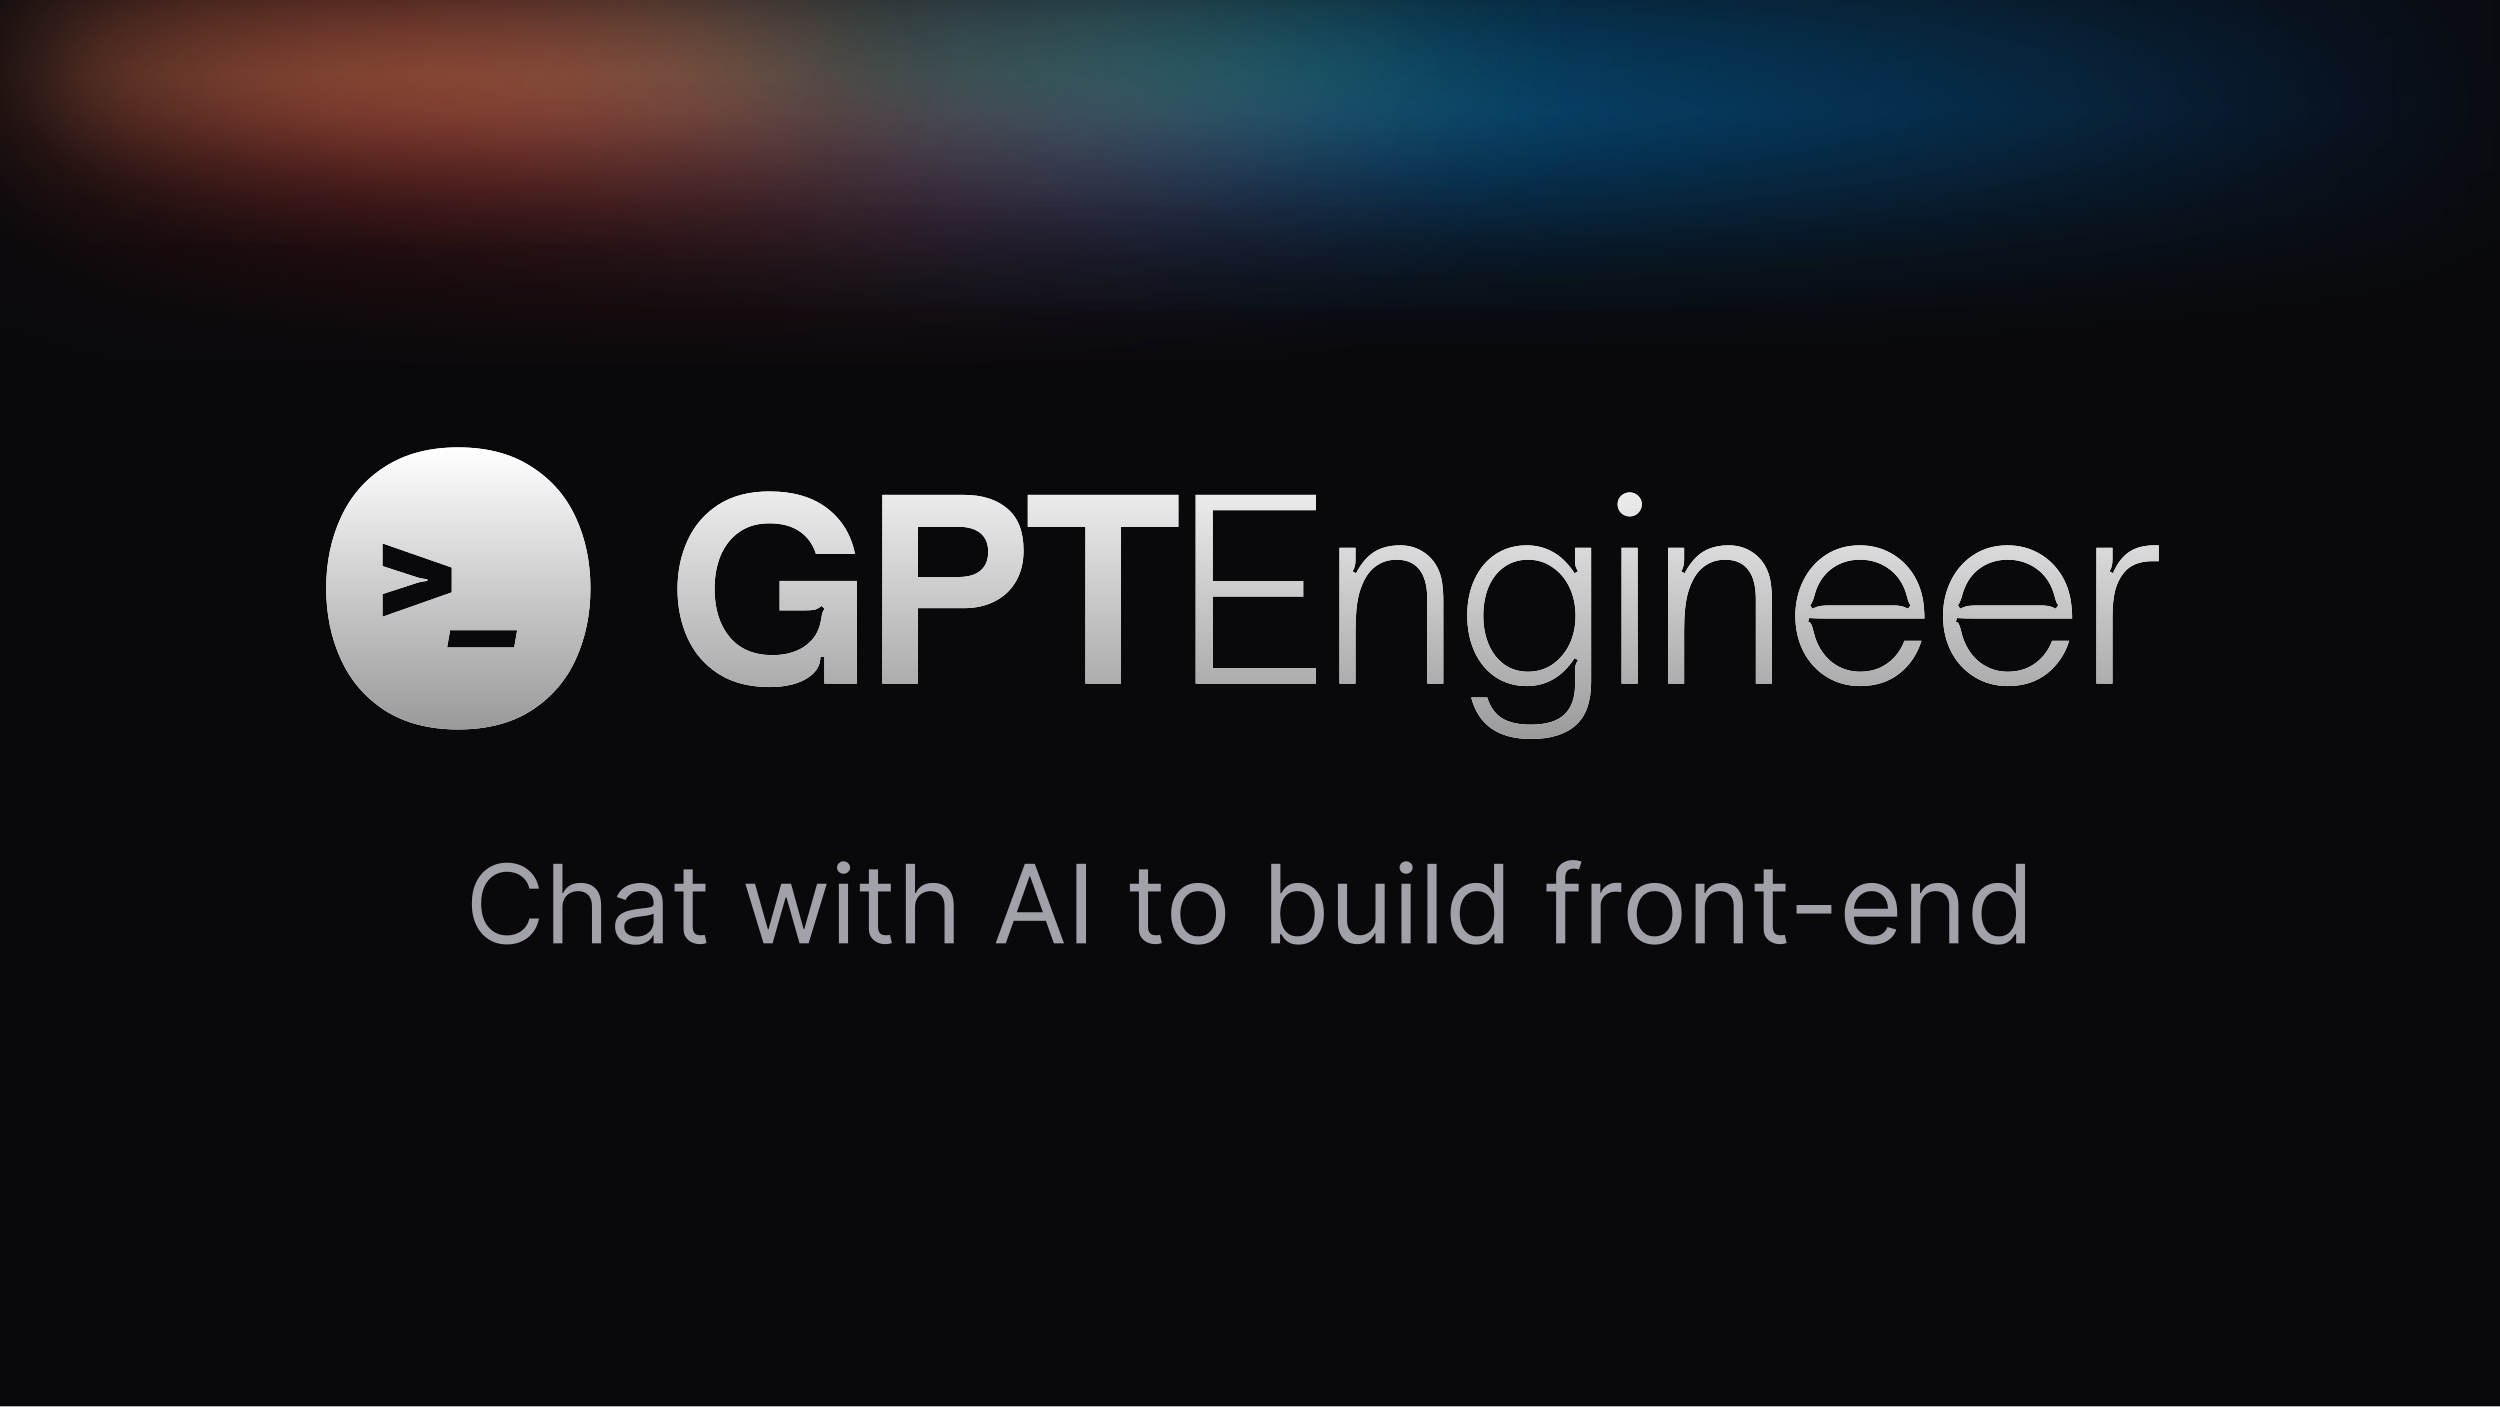
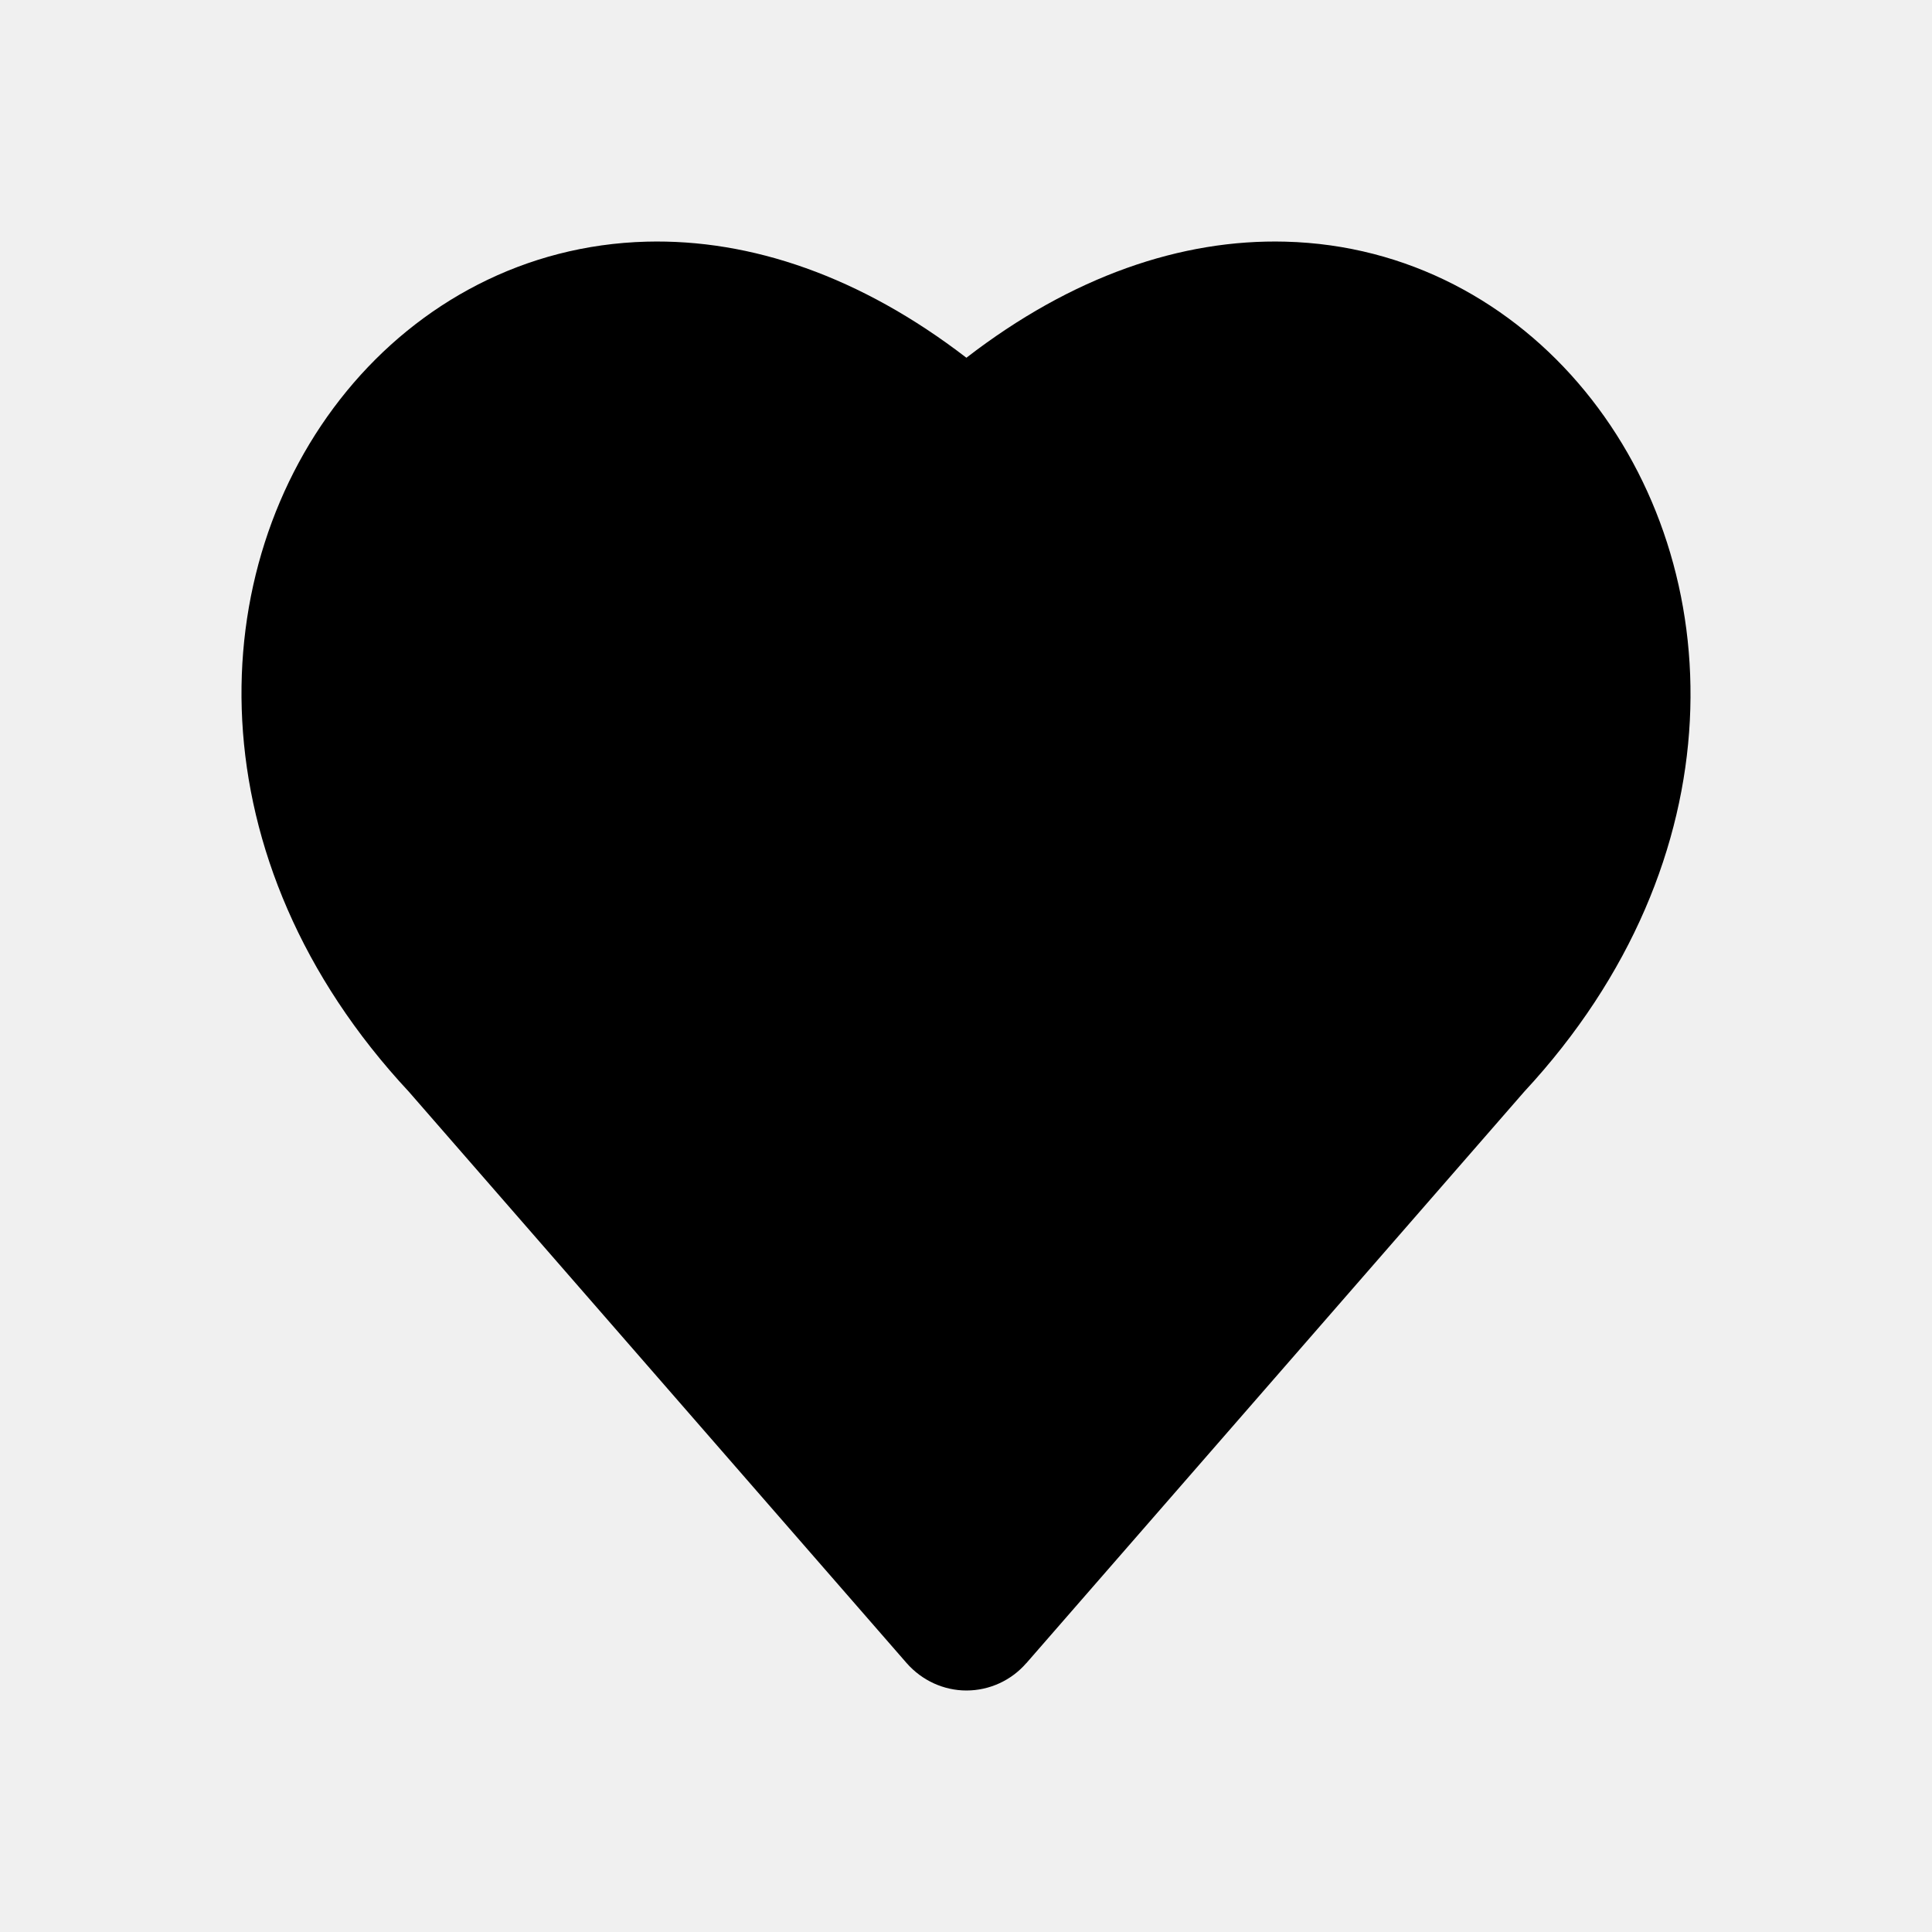
- <svg xmlns="http://www.w3.org/2000/svg" width="1280" height="720" viewBox="0 0 1280 720" fill="none">
-   <g clip-path="url(#clip0_4409_16219)">
-     <rect width="1280" height="720" fill="#09090B" />
-     <g filter="url(#filter0_f_4409_16219)">
-       <ellipse cx="455.561" cy="37.005" rx="455.561" ry="37.005" transform="matrix(-0.998228 0.059511 -0.696025 -0.718017 1354.18 18.4199)" fill="#0057FF" />
-     </g>
-     <g filter="url(#filter1_f_4409_16219)">
-       <ellipse cx="530.773" cy="54.283" rx="530.773" ry="54.283" transform="matrix(-0.999109 0.0421997 -0.566127 -0.824318 1373 8.74773)" fill="#00FFFF" />
-     </g>
-     <g filter="url(#filter2_f_4409_16219)">
-       <ellipse cx="355.742" cy="4.188" rx="347.533" ry="60.76" transform="rotate(-180 355.742 4.18822)" fill="#EC3039" />
-     </g>
-     <g filter="url(#filter3_f_4409_16219)">
-       <ellipse cx="338.004" cy="122.468" rx="338.004" ry="122.468" transform="matrix(-0.991029 -0.133651 0.909857 -0.414922 652.636 51.9789)" fill="#00ED97" />
-     </g>
-     <g filter="url(#filter4_f_4409_16219)">
-       <ellipse cx="232.93" cy="65.59" rx="232.93" ry="65.59" transform="matrix(-0.997852 -0.0655043 0.729769 -0.683694 371.106 55.4786)" fill="#FFA467" />
-     </g>
-     <path d="M393.974 351.773C383.59 351.773 374.853 349.493 367.762 344.935C360.755 340.376 355.521 334.298 352.06 326.701C348.599 319.103 346.869 310.746 346.869 301.629C346.869 292.512 348.599 284.196 352.06 276.683C355.521 269.086 360.755 263.008 367.762 258.449C374.853 253.89 383.59 251.611 393.974 251.611C406.13 251.611 415.965 254.481 423.478 260.222C430.991 265.962 435.761 273.771 437.787 283.648H417.78C416.176 278.583 413.348 274.699 409.296 271.998C405.328 269.297 400.178 267.946 393.847 267.946C387.853 267.946 382.746 269.423 378.525 272.378C374.389 275.248 371.223 279.216 369.028 284.281C366.918 289.346 365.863 295.086 365.863 301.502C365.863 311.632 368.395 319.821 373.46 326.068C378.61 332.314 385.954 335.438 395.493 335.438C401.318 335.438 406.299 334.256 410.435 331.892C414.656 329.444 417.569 326.11 419.172 321.889C419.763 320.369 420.228 318.554 420.565 316.444C420.819 314.165 421.367 312.603 422.211 311.759L420.692 310.239C419.51 311.168 418.37 311.801 417.273 312.139C416.176 312.392 414.529 312.519 412.335 312.519H399.165V297.45H438.673V350H422.085V336.198H420.059C420.059 340.503 418.075 344.006 414.107 346.708C409.211 350.084 402.5 351.773 393.974 351.773ZM451.758 350V253.384H493.418C502.873 253.384 510.344 255.748 515.831 260.475C521.318 265.118 524.062 272.251 524.062 281.875C524.062 287.953 522.753 293.229 520.136 297.703C517.604 302.093 514.016 305.47 509.373 307.833C504.815 310.197 499.496 311.379 493.418 311.379H469.992V350H451.758ZM490.886 295.424C495.782 295.424 499.496 294.327 502.029 292.132C504.646 289.937 505.954 286.729 505.954 282.508C505.954 278.372 504.646 275.206 502.029 273.011C499.412 270.816 495.697 269.719 490.886 269.719H469.992V295.424H490.886ZM573.955 350H555.72V269.719H526.216V253.384H603.332V269.719H573.955V350ZM673.722 350H612.181V253.384H673.722V261.235H620.918V297.577H667.264V305.427H620.918V342.149H673.722V350ZM685.799 350V280.482H694.029V286.56C694.029 287.911 693.903 289.008 693.649 289.852C693.481 290.697 693.101 291.583 692.51 292.512L694.283 293.525C696.9 288.544 699.981 284.914 703.526 282.635C707.156 280.355 711.588 279.216 716.822 279.216C721.043 279.216 724.757 280.187 727.965 282.128C731.173 283.985 733.706 286.56 735.563 289.852C736.998 292.469 737.927 295.255 738.349 298.21C738.771 301.08 738.982 304.119 738.982 307.327V350H730.751V306.947C730.751 300.953 729.738 296.31 727.712 293.018C725.095 288.713 720.874 286.56 715.049 286.56C709.731 286.56 705.299 288.459 701.754 292.258C699.221 295.128 697.279 298.969 695.929 303.781C694.662 308.509 694.029 314.756 694.029 322.522V350H685.799ZM783.886 378.364C767.171 378.364 756.956 371.273 753.242 357.091H761.473C762.908 361.818 765.356 365.322 768.817 367.601C772.363 369.88 777.343 371.02 783.759 371.02C791.61 371.02 797.35 369.289 800.98 365.828C804.61 362.367 806.425 357.26 806.425 350.507V343.922C806.425 342.571 806.51 341.474 806.679 340.63C806.932 339.785 807.354 338.899 807.945 337.97L806.172 336.957C800.01 346.497 791.821 351.266 781.606 351.266C775.697 351.266 770.421 349.747 765.778 346.708C761.135 343.584 757.547 339.279 755.015 333.792C752.482 328.305 751.216 322.058 751.216 315.051C751.216 308.129 752.482 301.966 755.015 296.564C757.547 291.076 761.135 286.813 765.778 283.774C770.421 280.735 775.697 279.216 781.606 279.216C791.821 279.216 800.01 283.985 806.172 293.525L807.945 292.512C807.354 291.583 806.932 290.697 806.679 289.852C806.51 289.008 806.425 287.911 806.425 286.56V280.482H814.656V349.114C814.656 359.328 811.997 366.757 806.679 371.4C801.445 376.043 793.847 378.364 783.886 378.364ZM782.366 343.922C787.009 343.922 791.146 342.698 794.776 340.25C798.49 337.717 801.402 334.298 803.513 329.993C805.623 325.603 806.679 320.707 806.679 315.304C806.679 309.902 805.623 305.005 803.513 300.616C801.402 296.226 798.49 292.807 794.776 290.359C791.146 287.826 787.009 286.56 782.366 286.56C777.639 286.56 773.545 287.826 770.083 290.359C766.622 292.807 763.963 296.226 762.106 300.616C760.333 304.921 759.447 309.817 759.447 315.304C759.447 320.707 760.375 325.603 762.233 329.993C764.09 334.298 766.749 337.717 770.21 340.25C773.671 342.698 777.723 343.922 782.366 343.922ZM838.471 350H830.24V280.482H838.471V350ZM834.419 264.4C832.73 264.4 831.253 263.809 829.987 262.628C828.805 261.361 828.214 259.884 828.214 258.196C828.214 256.507 828.805 255.072 829.987 253.89C831.253 252.709 832.73 252.118 834.419 252.118C836.107 252.118 837.542 252.709 838.724 253.89C839.99 255.072 840.623 256.507 840.623 258.196C840.623 259.884 839.99 261.361 838.724 262.628C837.542 263.809 836.107 264.4 834.419 264.4ZM854.044 350V280.482H862.275V286.56C862.275 287.911 862.148 289.008 861.895 289.852C861.726 290.697 861.346 291.583 860.755 292.512L862.528 293.525C865.145 288.544 868.226 284.914 871.771 282.635C875.401 280.355 879.833 279.216 885.067 279.216C889.288 279.216 893.003 280.187 896.21 282.128C899.418 283.985 901.951 286.56 903.808 289.852C905.243 292.469 906.172 295.255 906.594 298.21C907.016 301.08 907.227 304.119 907.227 307.327V350H898.996V306.947C898.996 300.953 897.983 296.31 895.957 293.018C893.34 288.713 889.119 286.56 883.295 286.56C877.976 286.56 873.544 288.459 869.999 292.258C867.466 295.128 865.525 298.969 864.174 303.781C862.908 308.509 862.275 314.756 862.275 322.522V350H854.044ZM952.384 351.266C946.053 351.266 940.355 349.705 935.29 346.581C930.224 343.458 926.257 339.152 923.387 333.665C920.601 328.178 919.208 322.058 919.208 315.304C919.208 308.804 920.559 302.81 923.26 297.323C925.961 291.836 929.802 287.446 934.783 284.154C939.848 280.862 945.673 279.216 952.258 279.216C958.082 279.216 963.401 280.566 968.212 283.268C973.109 285.969 977.076 289.852 980.115 294.917C983.154 299.982 984.843 305.976 985.18 312.898C985.265 313.658 985.307 314.924 985.307 316.697H936.682C931.871 316.697 928.409 316.613 926.299 316.444L925.793 318.343C926.552 318.512 927.059 318.934 927.312 319.61C927.65 320.201 927.987 321.171 928.325 322.522C928.747 324.295 929.085 325.561 929.338 326.321C931.195 331.808 934.15 336.113 938.202 339.237C942.338 342.36 947.066 343.922 952.384 343.922C957.871 343.922 962.599 342.445 966.566 339.49C970.534 336.535 973.362 332.737 975.05 328.094H983.788C981.677 334.931 977.92 340.503 972.518 344.808C967.115 349.114 960.404 351.266 952.384 351.266ZM927.945 311.632C929.634 310.872 931.069 310.408 932.25 310.239C933.517 310.07 934.994 309.986 936.682 309.986H968.972C970.492 309.986 971.8 310.07 972.898 310.239C973.995 310.408 975.346 310.872 976.95 311.632L978.216 309.859C977.541 309.184 976.992 307.918 976.57 306.061C975.979 303.95 975.472 302.388 975.05 301.375C973.109 296.732 970.112 293.102 966.06 290.486C962.008 287.869 957.449 286.56 952.384 286.56C947.319 286.56 942.845 287.826 938.962 290.359C935.163 292.807 932.293 296.31 930.351 300.869C929.845 301.966 929.296 303.655 928.705 305.934C928.452 306.778 928.156 307.538 927.819 308.213C927.565 308.889 927.228 309.437 926.806 309.859L927.945 311.632ZM1028 351.266C1021.67 351.266 1015.97 349.705 1010.91 346.581C1005.84 343.458 1001.88 339.152 999.006 333.665C996.221 328.178 994.828 322.058 994.828 315.304C994.828 308.804 996.178 302.81 998.88 297.323C1001.58 291.836 1005.42 287.446 1010.4 284.154C1015.47 280.862 1021.29 279.216 1027.88 279.216C1033.7 279.216 1039.02 280.566 1043.83 283.268C1048.73 285.969 1052.7 289.852 1055.74 294.917C1058.77 299.982 1060.46 305.976 1060.8 312.898C1060.88 313.658 1060.93 314.924 1060.93 316.697H1012.3C1007.49 316.697 1004.03 316.613 1001.92 316.444L1001.41 318.343C1002.17 318.512 1002.68 318.934 1002.93 319.61C1003.27 320.201 1003.61 321.171 1003.94 322.522C1004.37 324.295 1004.7 325.561 1004.96 326.321C1006.82 331.808 1009.77 336.113 1013.82 339.237C1017.96 342.36 1022.69 343.922 1028 343.922C1033.49 343.922 1038.22 342.445 1042.19 339.49C1046.15 336.535 1048.98 332.737 1050.67 328.094H1059.41C1057.3 334.931 1053.54 340.503 1048.14 344.808C1042.73 349.114 1036.02 351.266 1028 351.266ZM1003.57 311.632C1005.25 310.872 1006.69 310.408 1007.87 310.239C1009.14 310.07 1010.61 309.986 1012.3 309.986H1044.59C1046.11 309.986 1047.42 310.07 1048.52 310.239C1049.61 310.408 1050.97 310.872 1052.57 311.632L1053.84 309.859C1053.16 309.184 1052.61 307.918 1052.19 306.061C1051.6 303.95 1051.09 302.388 1050.67 301.375C1048.73 296.732 1045.73 293.102 1041.68 290.486C1037.63 287.869 1033.07 286.56 1028 286.56C1022.94 286.56 1018.46 287.826 1014.58 290.359C1010.78 292.807 1007.91 296.31 1005.97 300.869C1005.46 301.966 1004.92 303.655 1004.32 305.934C1004.07 306.778 1003.78 307.538 1003.44 308.213C1003.19 308.889 1002.85 309.437 1002.43 309.859L1003.57 311.632ZM1073.36 350V280.482H1081.59V286.56C1081.59 287.911 1081.46 289.008 1081.21 289.852C1081.04 290.697 1080.66 291.583 1080.07 292.512L1081.84 293.525C1083.95 288.544 1086.7 284.914 1090.07 282.635C1093.45 280.355 1097.76 279.216 1102.99 279.216H1105.27V287.32H1102.1C1095.44 287.32 1090.5 289.346 1087.29 293.398C1085.26 295.93 1083.79 299.012 1082.86 302.642C1082.01 306.272 1081.59 310.746 1081.59 316.064V350H1073.36Z" fill="white" />
-     <path d="M393.974 351.773C383.59 351.773 374.853 349.493 367.762 344.935C360.755 340.376 355.521 334.298 352.06 326.701C348.599 319.103 346.869 310.746 346.869 301.629C346.869 292.512 348.599 284.196 352.06 276.683C355.521 269.086 360.755 263.008 367.762 258.449C374.853 253.89 383.59 251.611 393.974 251.611C406.13 251.611 415.965 254.481 423.478 260.222C430.991 265.962 435.761 273.771 437.787 283.648H417.78C416.176 278.583 413.348 274.699 409.296 271.998C405.328 269.297 400.178 267.946 393.847 267.946C387.853 267.946 382.746 269.423 378.525 272.378C374.389 275.248 371.223 279.216 369.028 284.281C366.918 289.346 365.863 295.086 365.863 301.502C365.863 311.632 368.395 319.821 373.46 326.068C378.61 332.314 385.954 335.438 395.493 335.438C401.318 335.438 406.299 334.256 410.435 331.892C414.656 329.444 417.569 326.11 419.172 321.889C419.763 320.369 420.228 318.554 420.565 316.444C420.819 314.165 421.367 312.603 422.211 311.759L420.692 310.239C419.51 311.168 418.37 311.801 417.273 312.139C416.176 312.392 414.529 312.519 412.335 312.519H399.165V297.45H438.673V350H422.085V336.198H420.059C420.059 340.503 418.075 344.006 414.107 346.708C409.211 350.084 402.5 351.773 393.974 351.773ZM451.758 350V253.384H493.418C502.873 253.384 510.344 255.748 515.831 260.475C521.318 265.118 524.062 272.251 524.062 281.875C524.062 287.953 522.753 293.229 520.136 297.703C517.604 302.093 514.016 305.47 509.373 307.833C504.815 310.197 499.496 311.379 493.418 311.379H469.992V350H451.758ZM490.886 295.424C495.782 295.424 499.496 294.327 502.029 292.132C504.646 289.937 505.954 286.729 505.954 282.508C505.954 278.372 504.646 275.206 502.029 273.011C499.412 270.816 495.697 269.719 490.886 269.719H469.992V295.424H490.886ZM573.955 350H555.72V269.719H526.216V253.384H603.332V269.719H573.955V350ZM673.722 350H612.181V253.384H673.722V261.235H620.918V297.577H667.264V305.427H620.918V342.149H673.722V350ZM685.799 350V280.482H694.029V286.56C694.029 287.911 693.903 289.008 693.649 289.852C693.481 290.697 693.101 291.583 692.51 292.512L694.283 293.525C696.9 288.544 699.981 284.914 703.526 282.635C707.156 280.355 711.588 279.216 716.822 279.216C721.043 279.216 724.757 280.187 727.965 282.128C731.173 283.985 733.706 286.56 735.563 289.852C736.998 292.469 737.927 295.255 738.349 298.21C738.771 301.08 738.982 304.119 738.982 307.327V350H730.751V306.947C730.751 300.953 729.738 296.31 727.712 293.018C725.095 288.713 720.874 286.56 715.049 286.56C709.731 286.56 705.299 288.459 701.754 292.258C699.221 295.128 697.279 298.969 695.929 303.781C694.662 308.509 694.029 314.756 694.029 322.522V350H685.799ZM783.886 378.364C767.171 378.364 756.956 371.273 753.242 357.091H761.473C762.908 361.818 765.356 365.322 768.817 367.601C772.363 369.88 777.343 371.02 783.759 371.02C791.61 371.02 797.35 369.289 800.98 365.828C804.61 362.367 806.425 357.26 806.425 350.507V343.922C806.425 342.571 806.51 341.474 806.679 340.63C806.932 339.785 807.354 338.899 807.945 337.97L806.172 336.957C800.01 346.497 791.821 351.266 781.606 351.266C775.697 351.266 770.421 349.747 765.778 346.708C761.135 343.584 757.547 339.279 755.015 333.792C752.482 328.305 751.216 322.058 751.216 315.051C751.216 308.129 752.482 301.966 755.015 296.564C757.547 291.076 761.135 286.813 765.778 283.774C770.421 280.735 775.697 279.216 781.606 279.216C791.821 279.216 800.01 283.985 806.172 293.525L807.945 292.512C807.354 291.583 806.932 290.697 806.679 289.852C806.51 289.008 806.425 287.911 806.425 286.56V280.482H814.656V349.114C814.656 359.328 811.997 366.757 806.679 371.4C801.445 376.043 793.847 378.364 783.886 378.364ZM782.366 343.922C787.009 343.922 791.146 342.698 794.776 340.25C798.49 337.717 801.402 334.298 803.513 329.993C805.623 325.603 806.679 320.707 806.679 315.304C806.679 309.902 805.623 305.005 803.513 300.616C801.402 296.226 798.49 292.807 794.776 290.359C791.146 287.826 787.009 286.56 782.366 286.56C777.639 286.56 773.545 287.826 770.083 290.359C766.622 292.807 763.963 296.226 762.106 300.616C760.333 304.921 759.447 309.817 759.447 315.304C759.447 320.707 760.375 325.603 762.233 329.993C764.09 334.298 766.749 337.717 770.21 340.25C773.671 342.698 777.723 343.922 782.366 343.922ZM838.471 350H830.24V280.482H838.471V350ZM834.419 264.4C832.73 264.4 831.253 263.809 829.987 262.628C828.805 261.361 828.214 259.884 828.214 258.196C828.214 256.507 828.805 255.072 829.987 253.89C831.253 252.709 832.73 252.118 834.419 252.118C836.107 252.118 837.542 252.709 838.724 253.89C839.99 255.072 840.623 256.507 840.623 258.196C840.623 259.884 839.99 261.361 838.724 262.628C837.542 263.809 836.107 264.4 834.419 264.4ZM854.044 350V280.482H862.275V286.56C862.275 287.911 862.148 289.008 861.895 289.852C861.726 290.697 861.346 291.583 860.755 292.512L862.528 293.525C865.145 288.544 868.226 284.914 871.771 282.635C875.401 280.355 879.833 279.216 885.067 279.216C889.288 279.216 893.003 280.187 896.21 282.128C899.418 283.985 901.951 286.56 903.808 289.852C905.243 292.469 906.172 295.255 906.594 298.21C907.016 301.08 907.227 304.119 907.227 307.327V350H898.996V306.947C898.996 300.953 897.983 296.31 895.957 293.018C893.34 288.713 889.119 286.56 883.295 286.56C877.976 286.56 873.544 288.459 869.999 292.258C867.466 295.128 865.525 298.969 864.174 303.781C862.908 308.509 862.275 314.756 862.275 322.522V350H854.044ZM952.384 351.266C946.053 351.266 940.355 349.705 935.29 346.581C930.224 343.458 926.257 339.152 923.387 333.665C920.601 328.178 919.208 322.058 919.208 315.304C919.208 308.804 920.559 302.81 923.26 297.323C925.961 291.836 929.802 287.446 934.783 284.154C939.848 280.862 945.673 279.216 952.258 279.216C958.082 279.216 963.401 280.566 968.212 283.268C973.109 285.969 977.076 289.852 980.115 294.917C983.154 299.982 984.843 305.976 985.18 312.898C985.265 313.658 985.307 314.924 985.307 316.697H936.682C931.871 316.697 928.409 316.613 926.299 316.444L925.793 318.343C926.552 318.512 927.059 318.934 927.312 319.61C927.65 320.201 927.987 321.171 928.325 322.522C928.747 324.295 929.085 325.561 929.338 326.321C931.195 331.808 934.15 336.113 938.202 339.237C942.338 342.36 947.066 343.922 952.384 343.922C957.871 343.922 962.599 342.445 966.566 339.49C970.534 336.535 973.362 332.737 975.05 328.094H983.788C981.677 334.931 977.92 340.503 972.518 344.808C967.115 349.114 960.404 351.266 952.384 351.266ZM927.945 311.632C929.634 310.872 931.069 310.408 932.25 310.239C933.517 310.07 934.994 309.986 936.682 309.986H968.972C970.492 309.986 971.8 310.07 972.898 310.239C973.995 310.408 975.346 310.872 976.95 311.632L978.216 309.859C977.541 309.184 976.992 307.918 976.57 306.061C975.979 303.95 975.472 302.388 975.05 301.375C973.109 296.732 970.112 293.102 966.06 290.486C962.008 287.869 957.449 286.56 952.384 286.56C947.319 286.56 942.845 287.826 938.962 290.359C935.163 292.807 932.293 296.31 930.351 300.869C929.845 301.966 929.296 303.655 928.705 305.934C928.452 306.778 928.156 307.538 927.819 308.213C927.565 308.889 927.228 309.437 926.806 309.859L927.945 311.632ZM1028 351.266C1021.67 351.266 1015.97 349.705 1010.91 346.581C1005.84 343.458 1001.88 339.152 999.006 333.665C996.221 328.178 994.828 322.058 994.828 315.304C994.828 308.804 996.178 302.81 998.88 297.323C1001.58 291.836 1005.42 287.446 1010.4 284.154C1015.47 280.862 1021.29 279.216 1027.88 279.216C1033.7 279.216 1039.02 280.566 1043.83 283.268C1048.73 285.969 1052.7 289.852 1055.74 294.917C1058.77 299.982 1060.46 305.976 1060.8 312.898C1060.88 313.658 1060.93 314.924 1060.93 316.697H1012.3C1007.49 316.697 1004.03 316.613 1001.92 316.444L1001.41 318.343C1002.17 318.512 1002.68 318.934 1002.93 319.61C1003.27 320.201 1003.61 321.171 1003.94 322.522C1004.37 324.295 1004.7 325.561 1004.96 326.321C1006.82 331.808 1009.77 336.113 1013.82 339.237C1017.96 342.36 1022.69 343.922 1028 343.922C1033.49 343.922 1038.22 342.445 1042.19 339.49C1046.15 336.535 1048.98 332.737 1050.67 328.094H1059.41C1057.3 334.931 1053.54 340.503 1048.14 344.808C1042.73 349.114 1036.02 351.266 1028 351.266ZM1003.57 311.632C1005.25 310.872 1006.69 310.408 1007.87 310.239C1009.14 310.07 1010.61 309.986 1012.3 309.986H1044.59C1046.11 309.986 1047.42 310.07 1048.52 310.239C1049.61 310.408 1050.97 310.872 1052.57 311.632L1053.84 309.859C1053.16 309.184 1052.61 307.918 1052.19 306.061C1051.6 303.95 1051.09 302.388 1050.67 301.375C1048.73 296.732 1045.73 293.102 1041.68 290.486C1037.63 287.869 1033.07 286.56 1028 286.56C1022.94 286.56 1018.46 287.826 1014.58 290.359C1010.78 292.807 1007.91 296.31 1005.97 300.869C1005.46 301.966 1004.92 303.655 1004.32 305.934C1004.07 306.778 1003.78 307.538 1003.44 308.213C1003.19 308.889 1002.85 309.437 1002.43 309.859L1003.57 311.632ZM1073.36 350V280.482H1081.59V286.56C1081.59 287.911 1081.46 289.008 1081.21 289.852C1081.04 290.697 1080.66 291.583 1080.07 292.512L1081.84 293.525C1083.95 288.544 1086.7 284.914 1090.07 282.635C1093.45 280.355 1097.76 279.216 1102.99 279.216H1105.27V287.32H1102.1C1095.44 287.32 1090.5 289.346 1087.29 293.398C1085.26 295.93 1083.79 299.012 1082.86 302.642C1082.01 306.272 1081.59 310.746 1081.59 316.064V350H1073.36Z" fill="url(#paint0_linear_4409_16219)" />
-     <path fill-rule="evenodd" clip-rule="evenodd" d="M197.129 363.815C207.355 370.267 219.833 373.493 234.563 373.493C249.414 373.493 261.892 370.267 271.996 363.815C282.222 357.241 289.83 348.477 294.821 337.52C299.812 326.564 302.308 314.452 302.308 301.183C302.308 287.914 299.812 275.862 294.821 265.028C289.83 254.071 282.222 245.367 271.996 238.915C261.892 232.342 249.414 229.055 234.563 229.055C219.833 229.055 207.355 232.342 197.129 238.915C187.025 245.367 179.478 254.071 174.487 265.028C169.496 275.862 167 287.914 167 301.183C167 314.452 169.496 326.564 174.487 337.52C179.478 348.477 187.025 357.241 197.129 363.815ZM195.843 304.167V315.786L231.287 303.29V290.574L195.843 278.223V289.843L213.382 295.543C214.795 295.982 215.989 296.25 216.963 296.347C217.986 296.444 218.595 296.518 218.79 296.566V297.443C218.595 297.492 217.986 297.565 216.963 297.662C215.989 297.76 214.795 298.028 213.382 298.466L195.843 304.167ZM228.915 331.499H263.262L264.797 322.656H230.449L228.915 331.499Z" fill="white" />
-     <path fill-rule="evenodd" clip-rule="evenodd" d="M197.129 363.815C207.355 370.267 219.833 373.493 234.563 373.493C249.414 373.493 261.892 370.267 271.996 363.815C282.222 357.241 289.83 348.477 294.821 337.52C299.812 326.564 302.308 314.452 302.308 301.183C302.308 287.914 299.812 275.862 294.821 265.028C289.83 254.071 282.222 245.367 271.996 238.915C261.892 232.342 249.414 229.055 234.563 229.055C219.833 229.055 207.355 232.342 197.129 238.915C187.025 245.367 179.478 254.071 174.487 265.028C169.496 275.862 167 287.914 167 301.183C167 314.452 169.496 326.564 174.487 337.52C179.478 348.477 187.025 357.241 197.129 363.815ZM195.843 304.167V315.786L231.287 303.29V290.574L195.843 278.223V289.843L213.382 295.543C214.795 295.982 215.989 296.25 216.963 296.347C217.986 296.444 218.595 296.518 218.79 296.566V297.443C218.595 297.492 217.986 297.565 216.963 297.662C215.989 297.76 214.795 298.028 213.382 298.466L195.843 304.167ZM228.915 331.499H263.262L264.797 322.656H230.449L228.915 331.499Z" fill="url(#paint1_linear_4409_16219)" />
-     <path d="M275.943 455H271.011C270.719 453.581 270.209 452.335 269.48 451.261C268.764 450.188 267.889 449.286 266.855 448.557C265.834 447.814 264.7 447.258 263.454 446.886C262.208 446.515 260.909 446.33 259.556 446.33C257.091 446.33 254.857 446.953 252.855 448.199C250.866 449.445 249.282 451.281 248.102 453.707C246.935 456.134 246.352 459.11 246.352 462.636C246.352 466.163 246.935 469.139 248.102 471.565C249.282 473.991 250.866 475.828 252.855 477.074C254.857 478.32 257.091 478.943 259.556 478.943C260.909 478.943 262.208 478.758 263.454 478.386C264.7 478.015 265.834 477.465 266.855 476.736C267.889 475.993 268.764 475.085 269.48 474.011C270.209 472.924 270.719 471.678 271.011 470.273H275.943C275.572 472.354 274.895 474.217 273.914 475.861C272.933 477.505 271.714 478.903 270.255 480.057C268.797 481.197 267.16 482.065 265.343 482.662C263.54 483.259 261.611 483.557 259.556 483.557C256.083 483.557 252.994 482.708 250.289 481.011C247.585 479.314 245.457 476.902 243.906 473.773C242.355 470.644 241.579 466.932 241.579 462.636C241.579 458.341 242.355 454.629 243.906 451.5C245.457 448.371 247.585 445.958 250.289 444.261C252.994 442.564 256.083 441.716 259.556 441.716C261.611 441.716 263.54 442.014 265.343 442.611C267.16 443.207 268.797 444.082 270.255 445.236C271.714 446.376 272.933 447.768 273.914 449.412C274.895 451.043 275.572 452.905 275.943 455ZM287.969 464.625V483H283.276V442.273H287.969V457.227H288.367C289.083 455.65 290.157 454.397 291.588 453.469C293.033 452.527 294.956 452.057 297.355 452.057C299.437 452.057 301.26 452.474 302.824 453.31C304.389 454.132 305.602 455.398 306.463 457.108C307.338 458.805 307.776 460.966 307.776 463.591V483H303.083V463.909C303.083 461.483 302.453 459.607 301.194 458.281C299.947 456.942 298.217 456.273 296.003 456.273C294.465 456.273 293.087 456.598 291.867 457.247C290.66 457.897 289.706 458.845 289.003 460.091C288.314 461.337 287.969 462.848 287.969 464.625ZM325.35 483.716C323.415 483.716 321.658 483.351 320.081 482.622C318.503 481.88 317.25 480.812 316.322 479.42C315.394 478.015 314.93 476.318 314.93 474.33C314.93 472.58 315.275 471.161 315.964 470.074C316.654 468.973 317.575 468.112 318.728 467.489C319.882 466.866 321.154 466.402 322.547 466.097C323.952 465.778 325.364 465.527 326.782 465.341C328.638 465.102 330.143 464.923 331.297 464.804C332.463 464.671 333.312 464.453 333.842 464.148C334.386 463.843 334.657 463.312 334.657 462.557V462.398C334.657 460.436 334.12 458.911 333.047 457.824C331.986 456.737 330.375 456.193 328.214 456.193C325.974 456.193 324.217 456.684 322.944 457.665C321.672 458.646 320.777 459.693 320.26 460.807L315.805 459.216C316.6 457.36 317.661 455.915 318.987 454.881C320.326 453.833 321.784 453.104 323.362 452.693C324.953 452.269 326.517 452.057 328.055 452.057C329.036 452.057 330.163 452.176 331.436 452.415C332.722 452.64 333.961 453.111 335.154 453.827C336.361 454.543 337.362 455.623 338.157 457.068C338.953 458.513 339.35 460.449 339.35 462.875V483H334.657V478.864H334.419C334.1 479.527 333.57 480.236 332.828 480.991C332.085 481.747 331.098 482.39 329.865 482.92C328.632 483.451 327.127 483.716 325.35 483.716ZM326.066 479.5C327.922 479.5 329.487 479.135 330.76 478.406C332.046 477.677 333.013 476.736 333.663 475.582C334.326 474.429 334.657 473.216 334.657 471.943V467.648C334.458 467.886 334.021 468.105 333.345 468.304C332.682 468.49 331.913 468.655 331.038 468.801C330.176 468.934 329.334 469.053 328.512 469.159C327.704 469.252 327.047 469.331 326.544 469.398C325.324 469.557 324.184 469.815 323.123 470.173C322.076 470.518 321.227 471.042 320.578 471.744C319.941 472.434 319.623 473.375 319.623 474.568C319.623 476.199 320.226 477.432 321.433 478.267C322.653 479.089 324.197 479.5 326.066 479.5ZM361.201 452.455V456.432H345.371V452.455H361.201ZM349.985 445.136H354.678V474.25C354.678 475.576 354.87 476.57 355.255 477.233C355.652 477.883 356.156 478.32 356.766 478.545C357.389 478.758 358.045 478.864 358.735 478.864C359.252 478.864 359.676 478.837 360.007 478.784C360.339 478.718 360.604 478.665 360.803 478.625L361.757 482.841C361.439 482.96 360.995 483.08 360.425 483.199C359.855 483.331 359.132 483.398 358.257 483.398C356.932 483.398 355.632 483.113 354.36 482.543C353.1 481.973 352.053 481.104 351.218 479.938C350.396 478.771 349.985 477.299 349.985 475.523V445.136ZM390.931 483L381.624 452.455H386.556L393.158 475.841H393.476L399.999 452.455H405.01L411.453 475.761H411.772L418.374 452.455H423.306L413.999 483H409.385L402.703 459.534H402.226L395.544 483H390.931ZM429.51 483V452.455H434.203V483H429.51ZM431.897 447.364C430.982 447.364 430.193 447.052 429.53 446.429C428.881 445.806 428.556 445.057 428.556 444.182C428.556 443.307 428.881 442.558 429.53 441.935C430.193 441.312 430.982 441 431.897 441C432.811 441 433.594 441.312 434.243 441.935C434.906 442.558 435.238 443.307 435.238 444.182C435.238 445.057 434.906 445.806 434.243 446.429C433.594 447.052 432.811 447.364 431.897 447.364ZM456.083 452.455V456.432H440.254V452.455H456.083ZM444.868 445.136H449.561V474.25C449.561 475.576 449.753 476.57 450.137 477.233C450.535 477.883 451.039 478.32 451.649 478.545C452.272 478.758 452.928 478.864 453.618 478.864C454.135 478.864 454.559 478.837 454.89 478.784C455.222 478.718 455.487 478.665 455.686 478.625L456.64 482.841C456.322 482.96 455.878 483.08 455.308 483.199C454.738 483.331 454.015 483.398 453.14 483.398C451.815 483.398 450.515 483.113 449.243 482.543C447.983 481.973 446.936 481.104 446.1 479.938C445.279 478.771 444.868 477.299 444.868 475.523V445.136ZM468.493 464.625V483H463.799V442.273H468.493V457.227H468.89C469.606 455.65 470.68 454.397 472.112 453.469C473.557 452.527 475.479 452.057 477.879 452.057C479.96 452.057 481.783 452.474 483.348 453.31C484.912 454.132 486.125 455.398 486.987 457.108C487.862 458.805 488.299 460.966 488.299 463.591V483H483.606V463.909C483.606 461.483 482.976 459.607 481.717 458.281C480.471 456.942 478.741 456.273 476.527 456.273C474.989 456.273 473.61 456.598 472.39 457.247C471.184 457.897 470.229 458.845 469.527 460.091C468.837 461.337 468.493 462.848 468.493 464.625ZM514.942 483H509.772L524.726 442.273H529.817L544.772 483H539.601L527.431 448.716H527.113L514.942 483ZM516.851 467.091H537.692V471.466H516.851V467.091ZM556.047 442.273V483H551.115V442.273H556.047ZM594.333 452.455V456.432H578.504V452.455H594.333ZM583.118 445.136H587.811V474.25C587.811 475.576 588.003 476.57 588.387 477.233C588.785 477.883 589.289 478.32 589.899 478.545C590.522 478.758 591.178 478.864 591.868 478.864C592.385 478.864 592.809 478.837 593.14 478.784C593.472 478.718 593.737 478.665 593.936 478.625L594.89 482.841C594.572 482.96 594.128 483.08 593.558 483.199C592.988 483.331 592.265 483.398 591.39 483.398C590.065 483.398 588.765 483.113 587.493 482.543C586.233 481.973 585.186 481.104 584.35 479.938C583.529 478.771 583.118 477.299 583.118 475.523V445.136ZM613.474 483.636C610.717 483.636 608.297 482.98 606.216 481.668C604.147 480.355 602.53 478.519 601.363 476.159C600.21 473.799 599.633 471.042 599.633 467.886C599.633 464.705 600.21 461.927 601.363 459.554C602.53 457.181 604.147 455.338 606.216 454.026C608.297 452.713 610.717 452.057 613.474 452.057C616.232 452.057 618.645 452.713 620.713 454.026C622.794 455.338 624.412 457.181 625.565 459.554C626.732 461.927 627.315 464.705 627.315 467.886C627.315 471.042 626.732 473.799 625.565 476.159C624.412 478.519 622.794 480.355 620.713 481.668C618.645 482.98 616.232 483.636 613.474 483.636ZM613.474 479.42C615.569 479.42 617.292 478.884 618.645 477.81C619.997 476.736 620.998 475.324 621.647 473.574C622.297 471.824 622.622 469.928 622.622 467.886C622.622 465.845 622.297 463.942 621.647 462.179C620.998 460.416 619.997 458.991 618.645 457.903C617.292 456.816 615.569 456.273 613.474 456.273C611.379 456.273 609.656 456.816 608.304 457.903C606.951 458.991 605.95 460.416 605.301 462.179C604.651 463.942 604.326 465.845 604.326 467.886C604.326 469.928 604.651 471.824 605.301 473.574C605.95 475.324 606.951 476.736 608.304 477.81C609.656 478.884 611.379 479.42 613.474 479.42ZM650.865 483V442.273H655.559V457.307H655.956C656.301 456.777 656.778 456.1 657.388 455.278C658.011 454.443 658.9 453.701 660.053 453.051C661.22 452.388 662.797 452.057 664.786 452.057C667.358 452.057 669.625 452.7 671.587 453.986C673.549 455.272 675.08 457.095 676.181 459.455C677.281 461.814 677.831 464.598 677.831 467.807C677.831 471.042 677.281 473.846 676.181 476.219C675.08 478.579 673.556 480.408 671.607 481.707C669.658 482.993 667.411 483.636 664.865 483.636C662.903 483.636 661.332 483.312 660.152 482.662C658.972 481.999 658.064 481.25 657.428 480.415C656.792 479.566 656.301 478.864 655.956 478.307H655.4V483H650.865ZM655.479 467.727C655.479 470.034 655.817 472.069 656.493 473.832C657.169 475.582 658.157 476.955 659.456 477.949C660.756 478.93 662.346 479.42 664.229 479.42C666.191 479.42 667.828 478.903 669.141 477.869C670.467 476.822 671.461 475.417 672.124 473.653C672.8 471.877 673.138 469.902 673.138 467.727C673.138 465.58 672.807 463.644 672.144 461.92C671.494 460.184 670.507 458.812 669.181 457.804C667.868 456.783 666.218 456.273 664.229 456.273C662.32 456.273 660.716 456.757 659.417 457.724C658.117 458.679 657.136 460.018 656.473 461.741C655.81 463.452 655.479 465.447 655.479 467.727ZM704.26 470.511V452.455H708.953V483H704.26V477.83H703.942C703.226 479.381 702.113 480.7 700.601 481.787C699.09 482.861 697.181 483.398 694.874 483.398C692.965 483.398 691.268 482.98 689.783 482.145C688.298 481.296 687.132 480.024 686.283 478.327C685.435 476.616 685.01 474.462 685.01 471.864V452.455H689.703V471.545C689.703 473.773 690.327 475.549 691.573 476.875C692.832 478.201 694.436 478.864 696.385 478.864C697.552 478.864 698.739 478.565 699.945 477.969C701.165 477.372 702.185 476.457 703.007 475.224C703.843 473.991 704.26 472.42 704.26 470.511ZM717.549 483V452.455H722.243V483H717.549ZM719.936 447.364C719.021 447.364 718.232 447.052 717.569 446.429C716.92 445.806 716.595 445.057 716.595 444.182C716.595 443.307 716.92 442.558 717.569 441.935C718.232 441.312 719.021 441 719.936 441C720.85 441 721.633 441.312 722.282 441.935C722.945 442.558 723.277 443.307 723.277 444.182C723.277 445.057 722.945 445.806 722.282 446.429C721.633 447.052 720.85 447.364 719.936 447.364ZM735.532 442.273V483H730.838V442.273H735.532ZM755.662 483.636C753.116 483.636 750.869 482.993 748.92 481.707C746.971 480.408 745.447 478.579 744.346 476.219C743.246 473.846 742.696 471.042 742.696 467.807C742.696 464.598 743.246 461.814 744.346 459.455C745.447 457.095 746.978 455.272 748.94 453.986C750.902 452.7 753.169 452.057 755.741 452.057C757.73 452.057 759.301 452.388 760.454 453.051C761.621 453.701 762.509 454.443 763.119 455.278C763.742 456.1 764.226 456.777 764.571 457.307H764.968V442.273H769.662V483H765.127V478.307H764.571C764.226 478.864 763.735 479.566 763.099 480.415C762.463 481.25 761.555 481.999 760.375 482.662C759.195 483.312 757.624 483.636 755.662 483.636ZM756.298 479.42C758.181 479.42 759.771 478.93 761.071 477.949C762.37 476.955 763.358 475.582 764.034 473.832C764.71 472.069 765.048 470.034 765.048 467.727C765.048 465.447 764.717 463.452 764.054 461.741C763.391 460.018 762.41 458.679 761.11 457.724C759.811 456.757 758.207 456.273 756.298 456.273C754.309 456.273 752.652 456.783 751.326 457.804C750.014 458.812 749.026 460.184 748.363 461.92C747.714 463.644 747.389 465.58 747.389 467.727C747.389 469.902 747.72 471.877 748.383 473.653C749.059 475.417 750.054 476.822 751.366 477.869C752.692 478.903 754.336 479.42 756.298 479.42ZM808.261 452.455V456.432H791.795V452.455H808.261ZM796.727 483V448.239C796.727 446.489 797.138 445.03 797.96 443.864C798.782 442.697 799.849 441.822 801.162 441.239C802.474 440.655 803.859 440.364 805.318 440.364C806.471 440.364 807.413 440.456 808.142 440.642C808.871 440.828 809.414 441 809.772 441.159L808.42 445.216C808.181 445.136 807.85 445.037 807.426 444.918C807.015 444.798 806.471 444.739 805.795 444.739C804.244 444.739 803.124 445.13 802.434 445.912C801.758 446.694 801.42 447.841 801.42 449.352V483H796.727ZM814.838 483V452.455H819.373V457.068H819.691C820.248 455.557 821.255 454.33 822.713 453.389C824.172 452.448 825.816 451.977 827.645 451.977C827.99 451.977 828.421 451.984 828.938 451.997C829.455 452.01 829.846 452.03 830.111 452.057V456.83C829.952 456.79 829.587 456.73 829.017 456.651C828.461 456.558 827.871 456.511 827.248 456.511C825.763 456.511 824.437 456.823 823.27 457.446C822.117 458.056 821.202 458.904 820.526 459.991C819.863 461.065 819.532 462.292 819.532 463.67V483H814.838ZM847.154 483.636C844.396 483.636 841.977 482.98 839.895 481.668C837.827 480.355 836.21 478.519 835.043 476.159C833.89 473.799 833.313 471.042 833.313 467.886C833.313 464.705 833.89 461.927 835.043 459.554C836.21 457.181 837.827 455.338 839.895 454.026C841.977 452.713 844.396 452.057 847.154 452.057C849.911 452.057 852.324 452.713 854.392 454.026C856.474 455.338 858.091 457.181 859.245 459.554C860.411 461.927 860.995 464.705 860.995 467.886C860.995 471.042 860.411 473.799 859.245 476.159C858.091 478.519 856.474 480.355 854.392 481.668C852.324 482.98 849.911 483.636 847.154 483.636ZM847.154 479.42C849.248 479.42 850.972 478.884 852.324 477.81C853.676 476.736 854.677 475.324 855.327 473.574C855.977 471.824 856.301 469.928 856.301 467.886C856.301 465.845 855.977 463.942 855.327 462.179C854.677 460.416 853.676 458.991 852.324 457.903C850.972 456.816 849.248 456.273 847.154 456.273C845.059 456.273 843.336 456.816 841.983 457.903C840.631 458.991 839.63 460.416 838.98 462.179C838.331 463.942 838.006 465.845 838.006 467.886C838.006 469.928 838.331 471.824 838.98 473.574C839.63 475.324 840.631 476.736 841.983 477.81C843.336 478.884 845.059 479.42 847.154 479.42ZM872.852 464.625V483H868.159V452.455H872.693V457.227H873.091C873.806 455.676 874.894 454.43 876.352 453.489C877.81 452.534 879.693 452.057 882 452.057C884.068 452.057 885.877 452.481 887.429 453.33C888.98 454.165 890.186 455.438 891.048 457.148C891.91 458.845 892.341 460.992 892.341 463.591V483H887.647V463.909C887.647 461.509 887.024 459.64 885.778 458.301C884.532 456.949 882.822 456.273 880.647 456.273C879.149 456.273 877.81 456.598 876.63 457.247C875.464 457.897 874.542 458.845 873.866 460.091C873.19 461.337 872.852 462.848 872.852 464.625ZM914.201 452.455V456.432H898.371V452.455H914.201ZM902.985 445.136H907.678V474.25C907.678 475.576 907.87 476.57 908.255 477.233C908.652 477.883 909.156 478.32 909.766 478.545C910.389 478.758 911.045 478.864 911.735 478.864C912.252 478.864 912.676 478.837 913.007 478.784C913.339 478.718 913.604 478.665 913.803 478.625L914.757 482.841C914.439 482.96 913.995 483.08 913.425 483.199C912.855 483.331 912.132 483.398 911.257 483.398C909.932 483.398 908.632 483.113 907.36 482.543C906.1 481.973 905.053 481.104 904.218 479.938C903.396 478.771 902.985 477.299 902.985 475.523V445.136ZM937.667 463.352V467.727H919.848V463.352H937.667ZM958.731 483.636C955.788 483.636 953.249 482.987 951.115 481.688C948.993 480.375 947.356 478.545 946.203 476.199C945.063 473.839 944.493 471.095 944.493 467.966C944.493 464.837 945.063 462.08 946.203 459.693C947.356 457.294 948.96 455.424 951.015 454.085C953.083 452.733 955.496 452.057 958.254 452.057C959.845 452.057 961.416 452.322 962.967 452.852C964.518 453.383 965.93 454.244 967.203 455.438C968.475 456.617 969.49 458.182 970.245 460.131C971.001 462.08 971.379 464.479 971.379 467.33V469.318H947.833V465.261H966.606C966.606 463.538 966.261 462 965.572 460.648C964.896 459.295 963.928 458.228 962.669 457.446C961.422 456.664 959.951 456.273 958.254 456.273C956.385 456.273 954.767 456.737 953.402 457.665C952.049 458.58 951.009 459.773 950.279 461.244C949.55 462.716 949.186 464.294 949.186 465.977V468.682C949.186 470.989 949.583 472.944 950.379 474.548C951.188 476.139 952.308 477.352 953.74 478.188C955.172 479.009 956.835 479.42 958.731 479.42C959.964 479.42 961.078 479.248 962.072 478.903C963.08 478.545 963.948 478.015 964.677 477.312C965.406 476.597 965.97 475.708 966.368 474.648L970.902 475.92C970.424 477.458 969.622 478.811 968.495 479.977C967.368 481.131 965.976 482.032 964.319 482.682C962.662 483.318 960.799 483.636 958.731 483.636ZM983.211 464.625V483H978.518V452.455H983.052V457.227H983.45C984.166 455.676 985.253 454.43 986.711 453.489C988.17 452.534 990.052 452.057 992.359 452.057C994.427 452.057 996.237 452.481 997.788 453.33C999.339 454.165 1000.55 455.438 1001.41 457.148C1002.27 458.845 1002.7 460.992 1002.7 463.591V483H998.007V463.909C998.007 461.509 997.384 459.64 996.137 458.301C994.891 456.949 993.181 456.273 991.007 456.273C989.509 456.273 988.17 456.598 986.99 457.247C985.823 457.897 984.902 458.845 984.225 460.091C983.549 461.337 983.211 462.848 983.211 464.625ZM1022.81 483.636C1020.26 483.636 1018.02 482.993 1016.07 481.707C1014.12 480.408 1012.6 478.579 1011.49 476.219C1010.39 473.846 1009.84 471.042 1009.84 467.807C1009.84 464.598 1010.39 461.814 1011.49 459.455C1012.6 457.095 1014.13 455.272 1016.09 453.986C1018.05 452.7 1020.32 452.057 1022.89 452.057C1024.88 452.057 1026.45 452.388 1027.6 453.051C1028.77 453.701 1029.66 454.443 1030.27 455.278C1030.89 456.1 1031.37 456.777 1031.72 457.307H1032.12V442.273H1036.81V483H1032.28V478.307H1031.72C1031.37 478.864 1030.88 479.566 1030.25 480.415C1029.61 481.25 1028.7 481.999 1027.52 482.662C1026.34 483.312 1024.77 483.636 1022.81 483.636ZM1023.45 479.42C1025.33 479.42 1026.92 478.93 1028.22 477.949C1029.52 476.955 1030.51 475.582 1031.18 473.832C1031.86 472.069 1032.2 470.034 1032.2 467.727C1032.2 465.447 1031.86 463.452 1031.2 461.741C1030.54 460.018 1029.56 458.679 1028.26 457.724C1026.96 456.757 1025.36 456.273 1023.45 456.273C1021.46 456.273 1019.8 456.783 1018.47 457.804C1017.16 458.812 1016.17 460.184 1015.51 461.92C1014.86 463.644 1014.54 465.58 1014.54 467.727C1014.54 469.902 1014.87 471.877 1015.53 473.653C1016.21 475.417 1017.2 476.822 1018.51 477.869C1019.84 478.903 1021.48 479.42 1023.45 479.42Z" fill="#A1A1AA" />
-   </g>
-   <defs>
-     <filter id="filter0_f_4409_16219" x="296.133" y="-141.041" width="1155.07" height="320.002" filterUnits="userSpaceOnUse" color-interpolation-filters="sRGB">
-       <feFlood flood-opacity="0" result="BackgroundImageFix" />
-       <feBlend mode="normal" in="SourceGraphic" in2="BackgroundImageFix" result="shape" />
-       <feGaussianBlur stdDeviation="61.02" result="effect1_foregroundBlur_4409_16219" />
-     </filter>
-     <filter id="filter1_f_4409_16219" x="158.722" y="-185.692" width="1306.49" height="344.183" filterUnits="userSpaceOnUse" color-interpolation-filters="sRGB">
-       <feFlood flood-opacity="0" result="BackgroundImageFix" />
-       <feBlend mode="normal" in="SourceGraphic" in2="BackgroundImageFix" result="shape" />
-       <feGaussianBlur stdDeviation="61.02" result="effect1_foregroundBlur_4409_16219" />
-     </filter>
-     <filter id="filter2_f_4409_16219" x="-113.832" y="-178.612" width="939.148" height="365.601" filterUnits="userSpaceOnUse" color-interpolation-filters="sRGB">
-       <feFlood flood-opacity="0" result="BackgroundImageFix" />
-       <feBlend mode="normal" in="SourceGraphic" in2="BackgroundImageFix" result="shape" />
-       <feGaussianBlur stdDeviation="61.02" result="effect1_foregroundBlur_4409_16219" />
-     </filter>
-     <filter id="filter3_f_4409_16219" x="-5.382" y="-193.363" width="868.95" height="298.706" filterUnits="userSpaceOnUse" color-interpolation-filters="sRGB">
-       <feFlood flood-opacity="0" result="BackgroundImageFix" />
-       <feBlend mode="normal" in="SourceGraphic" in2="BackgroundImageFix" result="shape" />
-       <feGaussianBlur stdDeviation="40.68" result="effect1_foregroundBlur_4409_16219" />
-     </filter>
-     <filter id="filter4_f_4409_16219" x="-132.174" y="-133.365" width="637.431" height="257.484" filterUnits="userSpaceOnUse" color-interpolation-filters="sRGB">
-       <feFlood flood-opacity="0" result="BackgroundImageFix" />
-       <feBlend mode="normal" in="SourceGraphic" in2="BackgroundImageFix" result="shape" />
-       <feGaussianBlur stdDeviation="40.68" result="effect1_foregroundBlur_4409_16219" />
-     </filter>
-     <linearGradient id="paint0_linear_4409_16219" x1="727.93" y1="223" x2="727.93" y2="380" gradientUnits="userSpaceOnUse">
-       <stop stop-color="white" />
-       <stop offset="1" stop-color="#999999" />
-     </linearGradient>
-     <linearGradient id="paint1_linear_4409_16219" x1="234.654" y1="229.055" x2="234.654" y2="373.493" gradientUnits="userSpaceOnUse">
-       <stop stop-color="white" />
-       <stop offset="1" stop-color="#999999" />
-     </linearGradient>
-     <clipPath id="clip0_4409_16219">
-       <rect width="1280" height="720" fill="white" />
-     </clipPath>
-   </defs>
+ <svg xmlns="http://www.w3.org/2000/svg" class="w-6 h-6 text-gray-800 dark:text-white" aria-hidden="true" width="24" height="24" fill="currentColor" viewBox="0 0 24 24">
+   <path d="m12.75 20.66 6.184-7.098c2.677-2.884 2.559-6.506.754-8.705-.898-1.095-2.206-1.816-3.72-1.855-1.293-.034-2.652.43-3.963 1.442-1.315-1.012-2.678-1.476-3.973-1.442-1.515.04-2.825.76-3.724 1.855-1.806 2.201-1.915 5.823.772 8.706l6.183 7.097c.19.216.46.34.743.34a.985.985 0 0 0 .743-.34Z" />
</svg>
